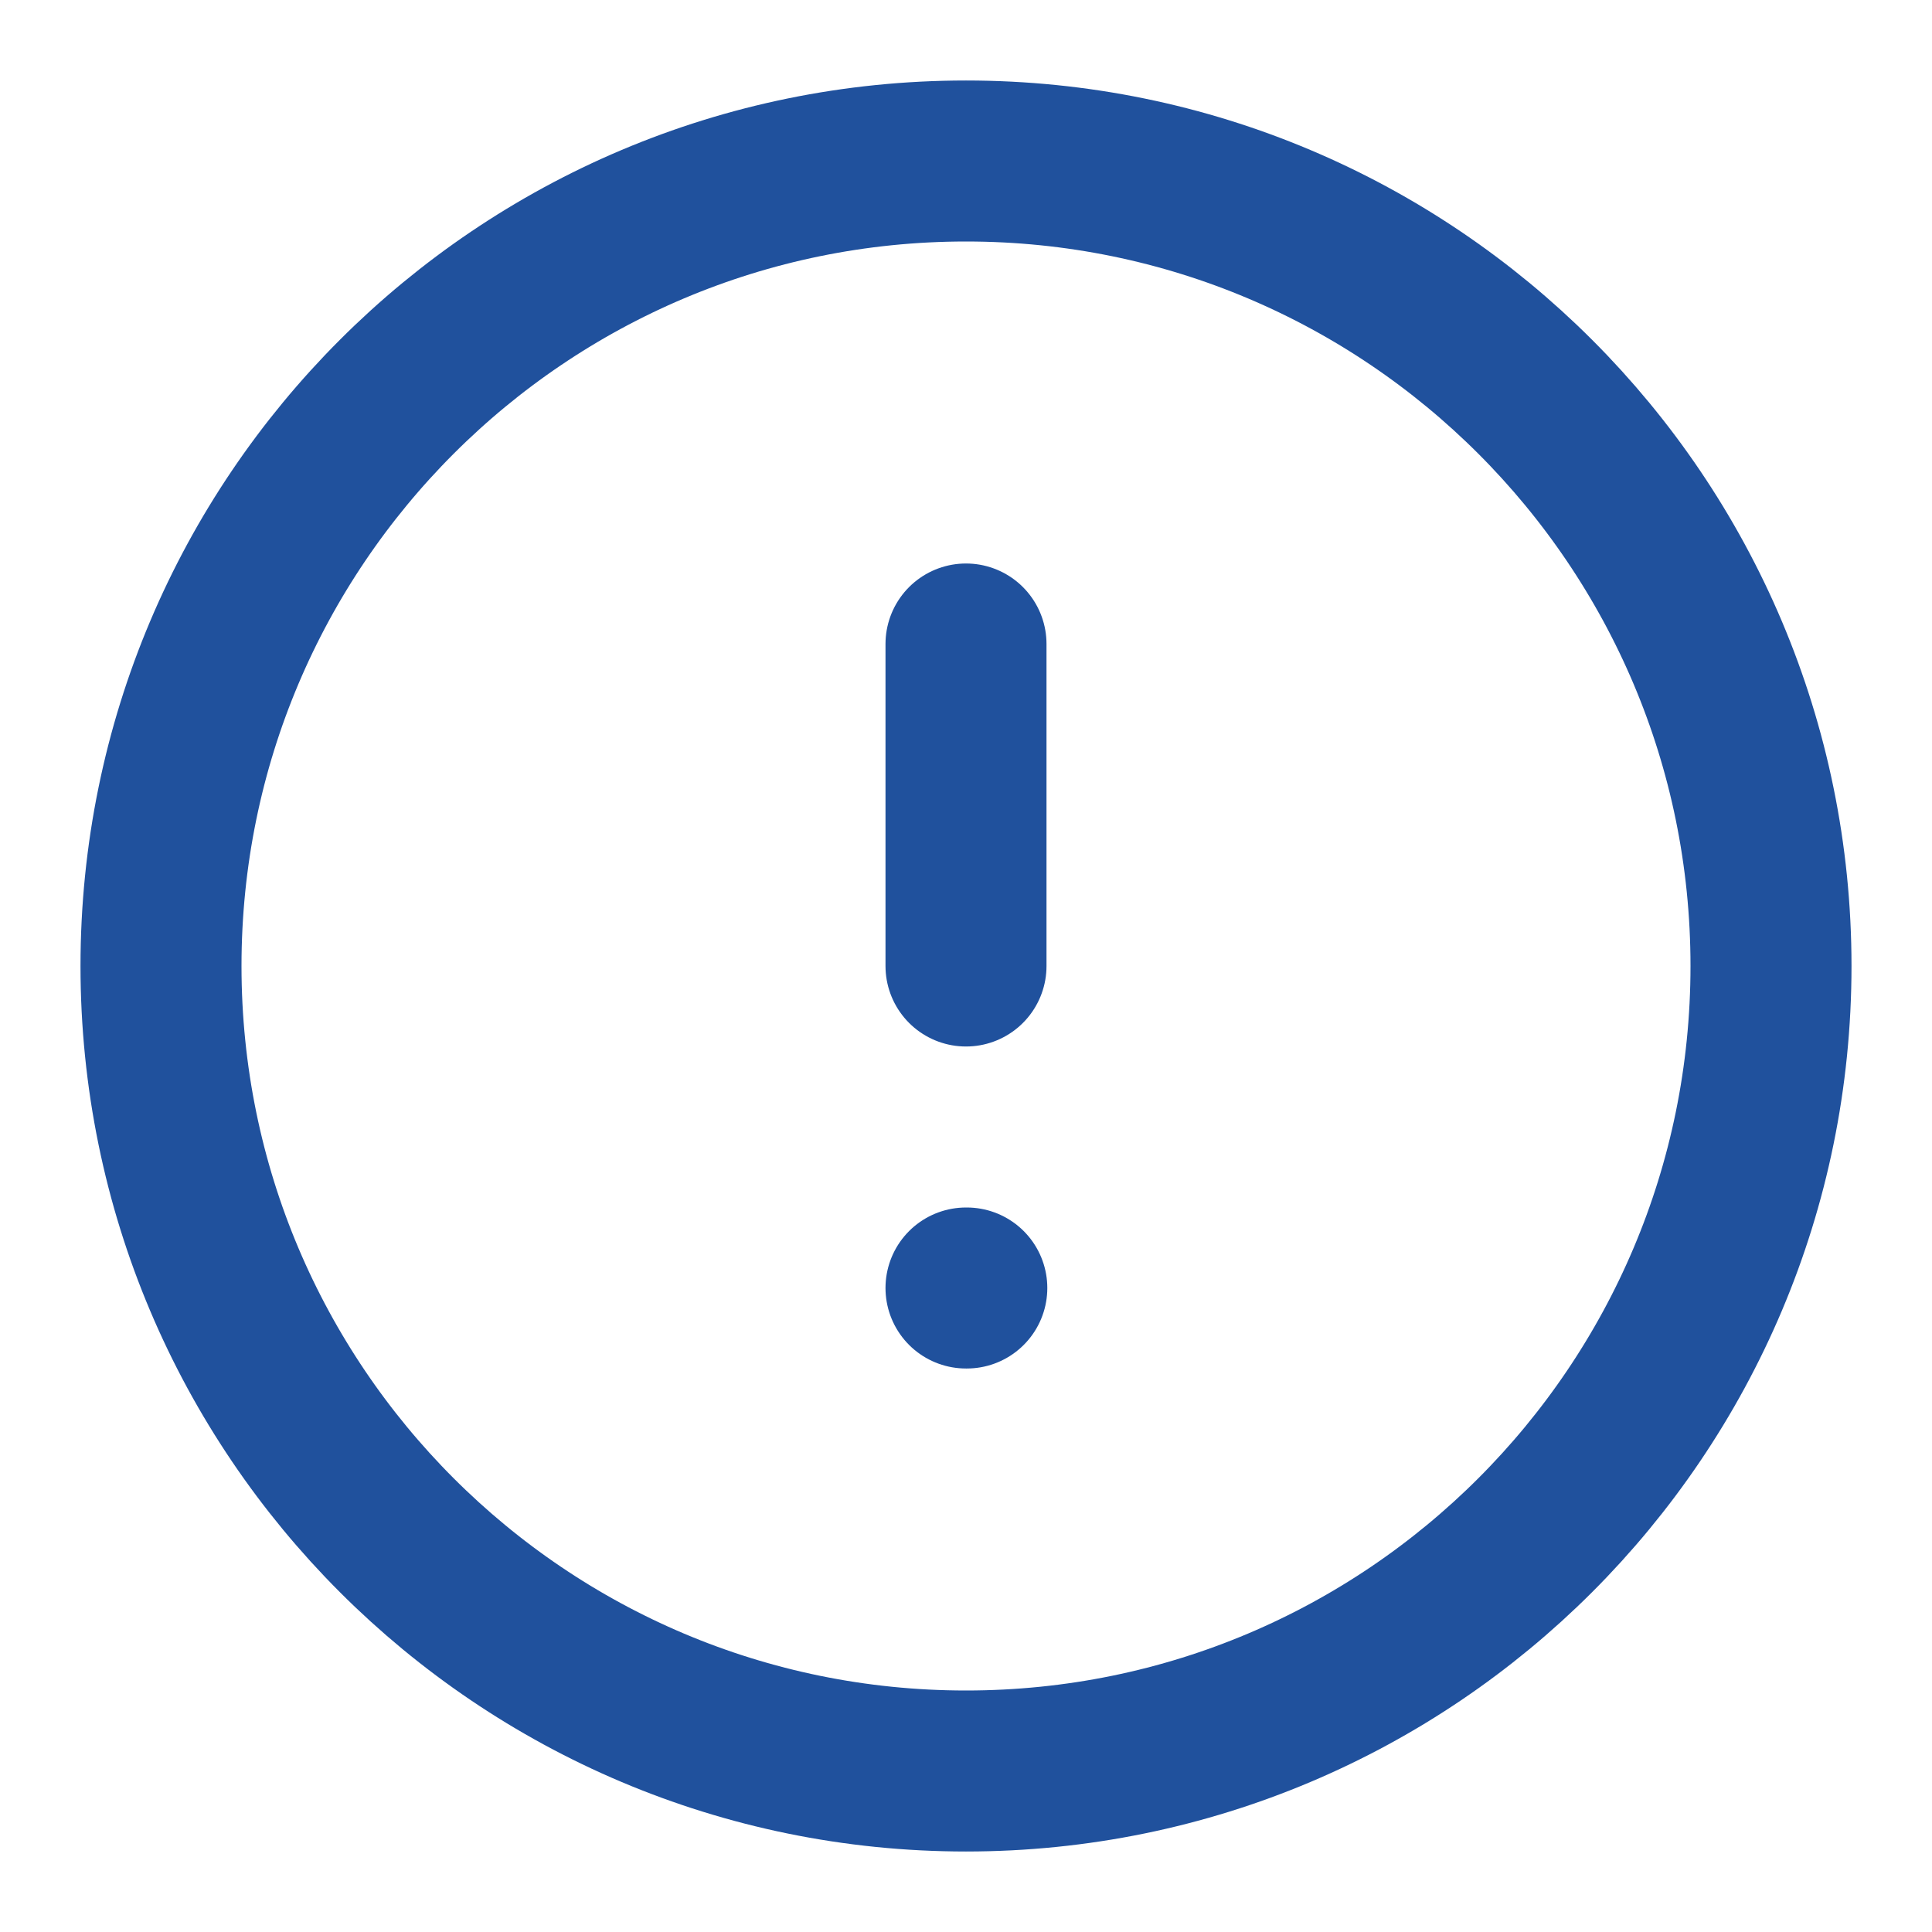
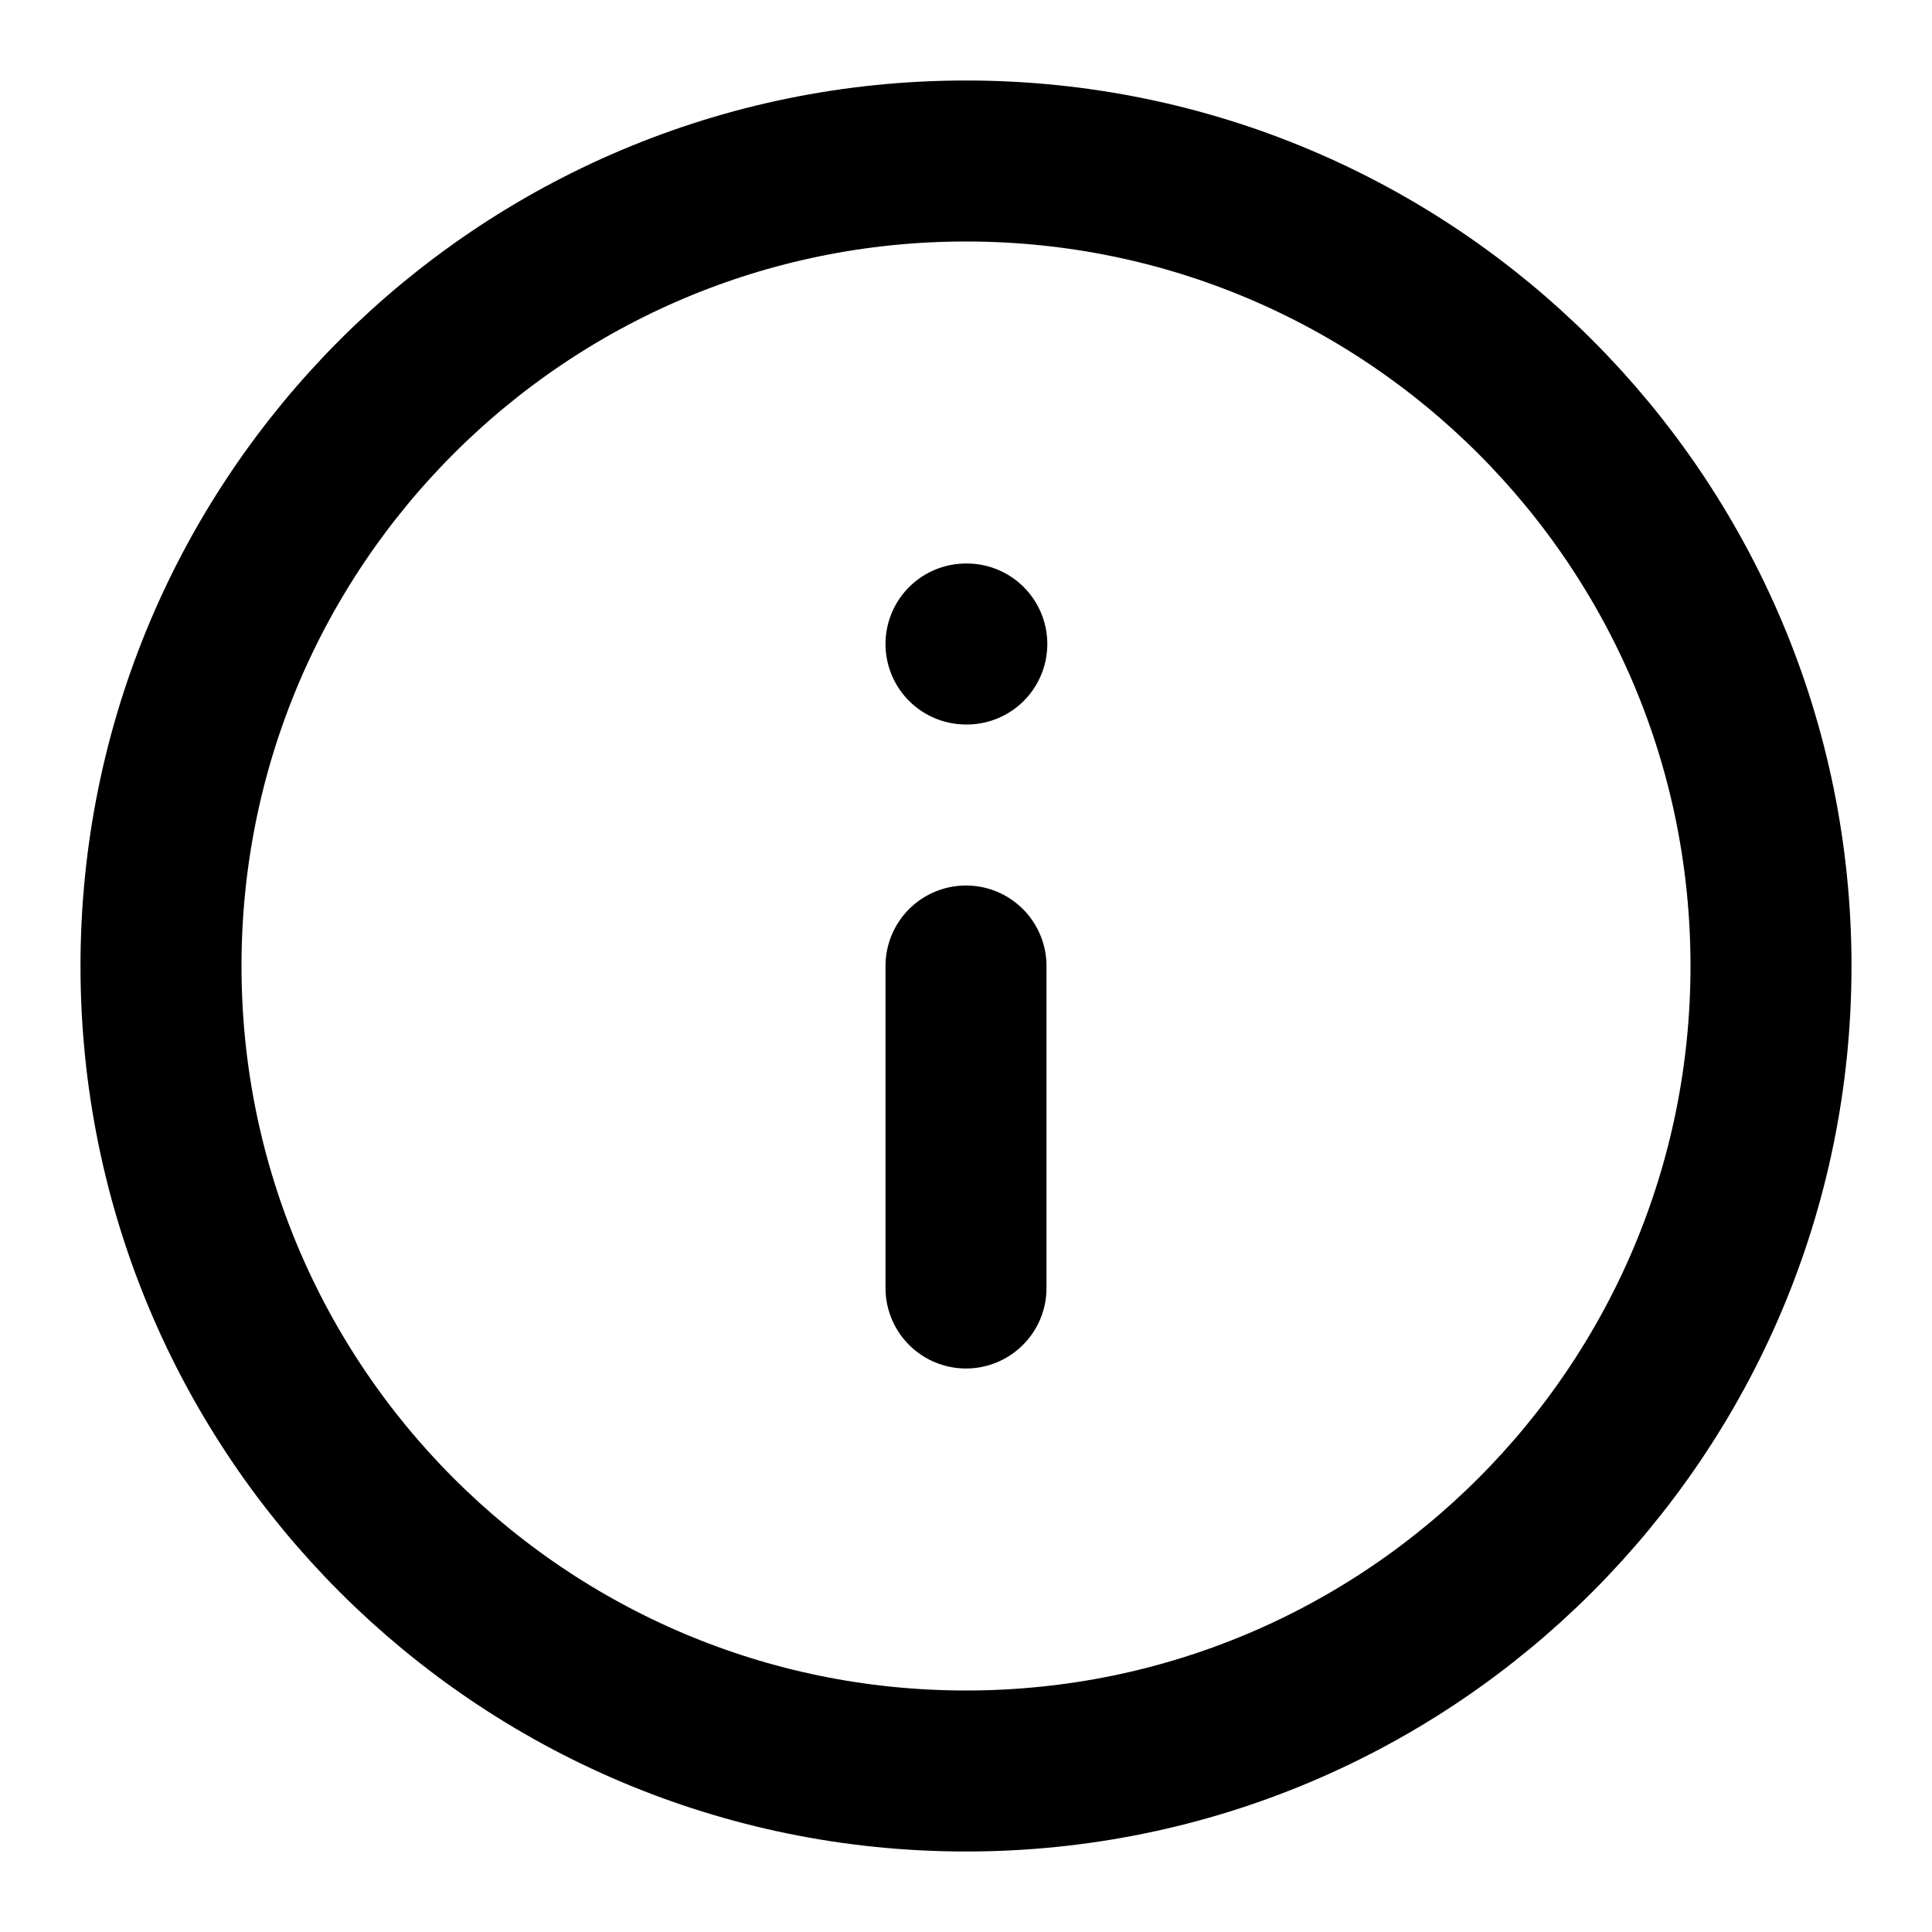
- <svg xmlns="http://www.w3.org/2000/svg" width="24" height="24" viewBox="0 0 24 24" fill="none" stroke="#20519d" stroke-width="2" stroke-linecap="round" stroke-linejoin="round" class="feather feather-alert-circle">
+ <svg xmlns="http://www.w3.org/2000/svg" width="24" height="24" viewBox="0 0 24 24" fill="none" stroke="#000000" stroke-width="2" stroke-linecap="round" stroke-linejoin="round">
  <circle cx="12" cy="12" r="10" />
-   <line x1="12" y1="8" x2="12" y2="12" />
-   <line x1="12" y1="16" x2="12.01" y2="16" />
+   <line x1="12" y1="16" x2="12" y2="12" />
+   <line x1="12" y1="8" x2="12.01" y2="8" />
</svg>
